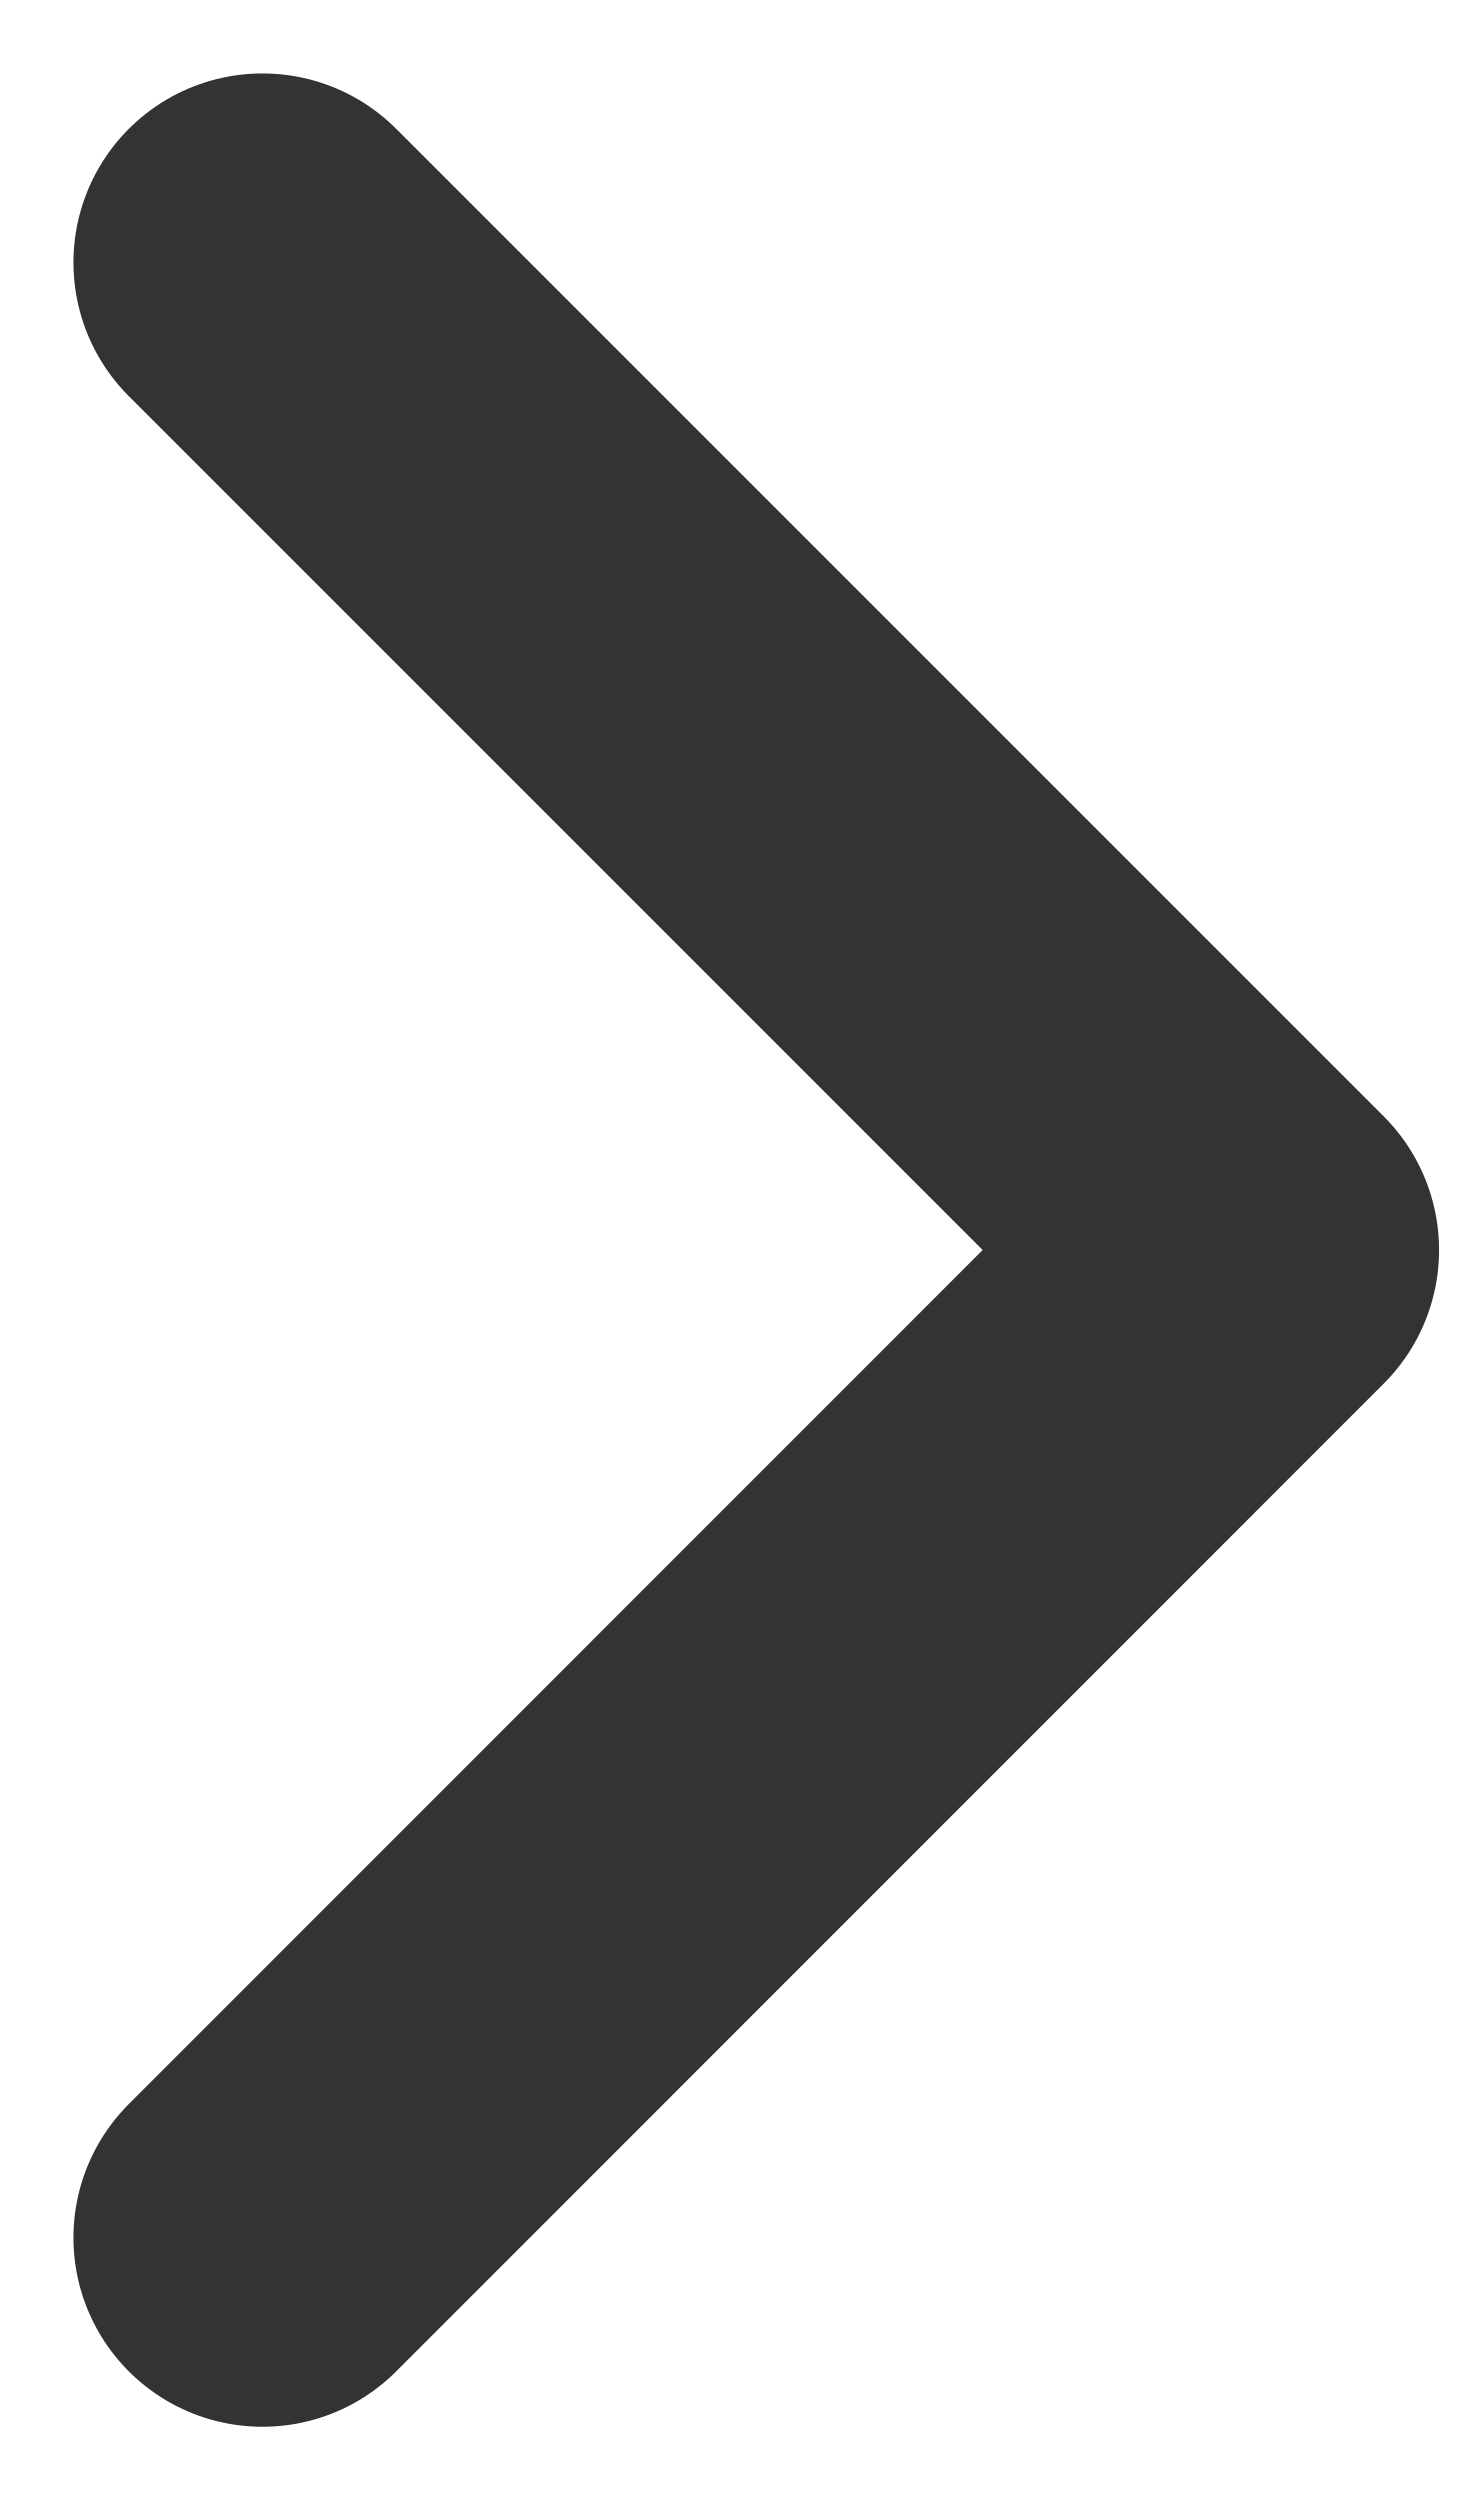
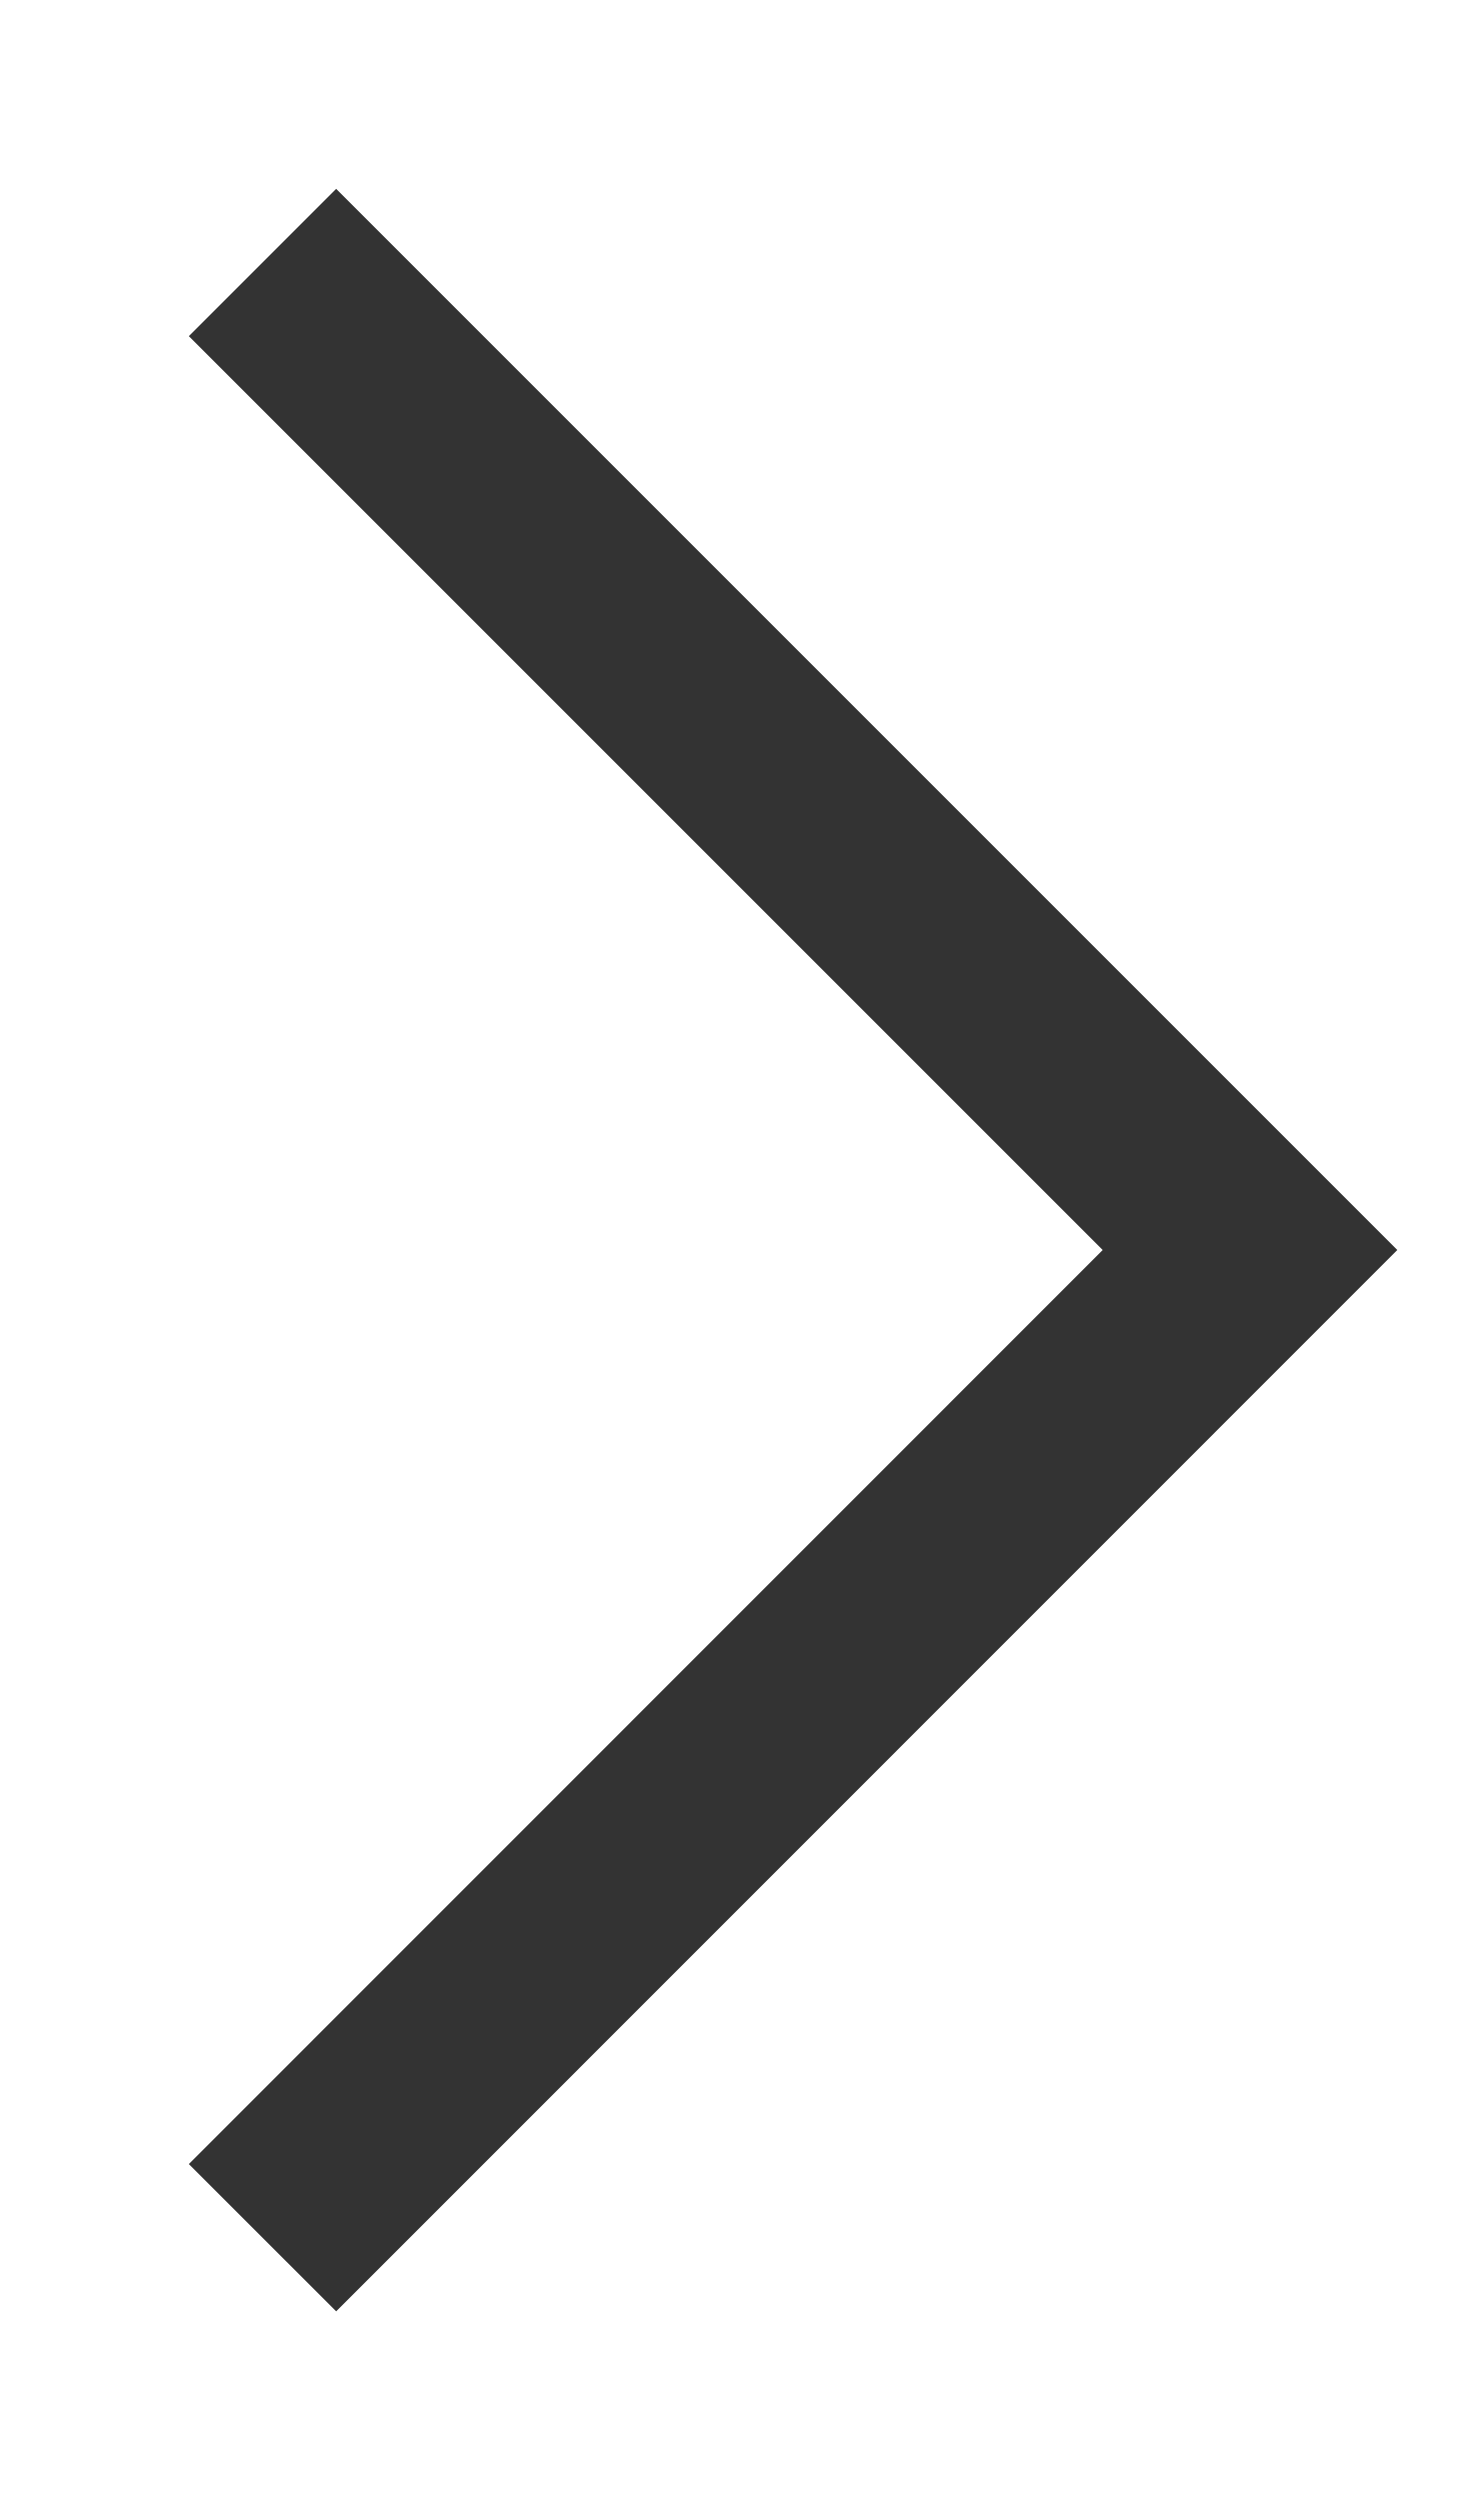
<svg xmlns="http://www.w3.org/2000/svg" width="7" height="12" viewBox="0 0 7 12" fill="none">
-   <path d="M1.26 1.26L6 6L1.26 10.741" stroke="#333333" stroke-width="1.815" stroke-linecap="round" stroke-linejoin="round" />
+   <path d="M1.26 1.26L6 6L1.26 10.741" stroke="#333333" strokeWidth="1.815" strokeLinecap="round" strokeLinejoin="round" />
</svg>
